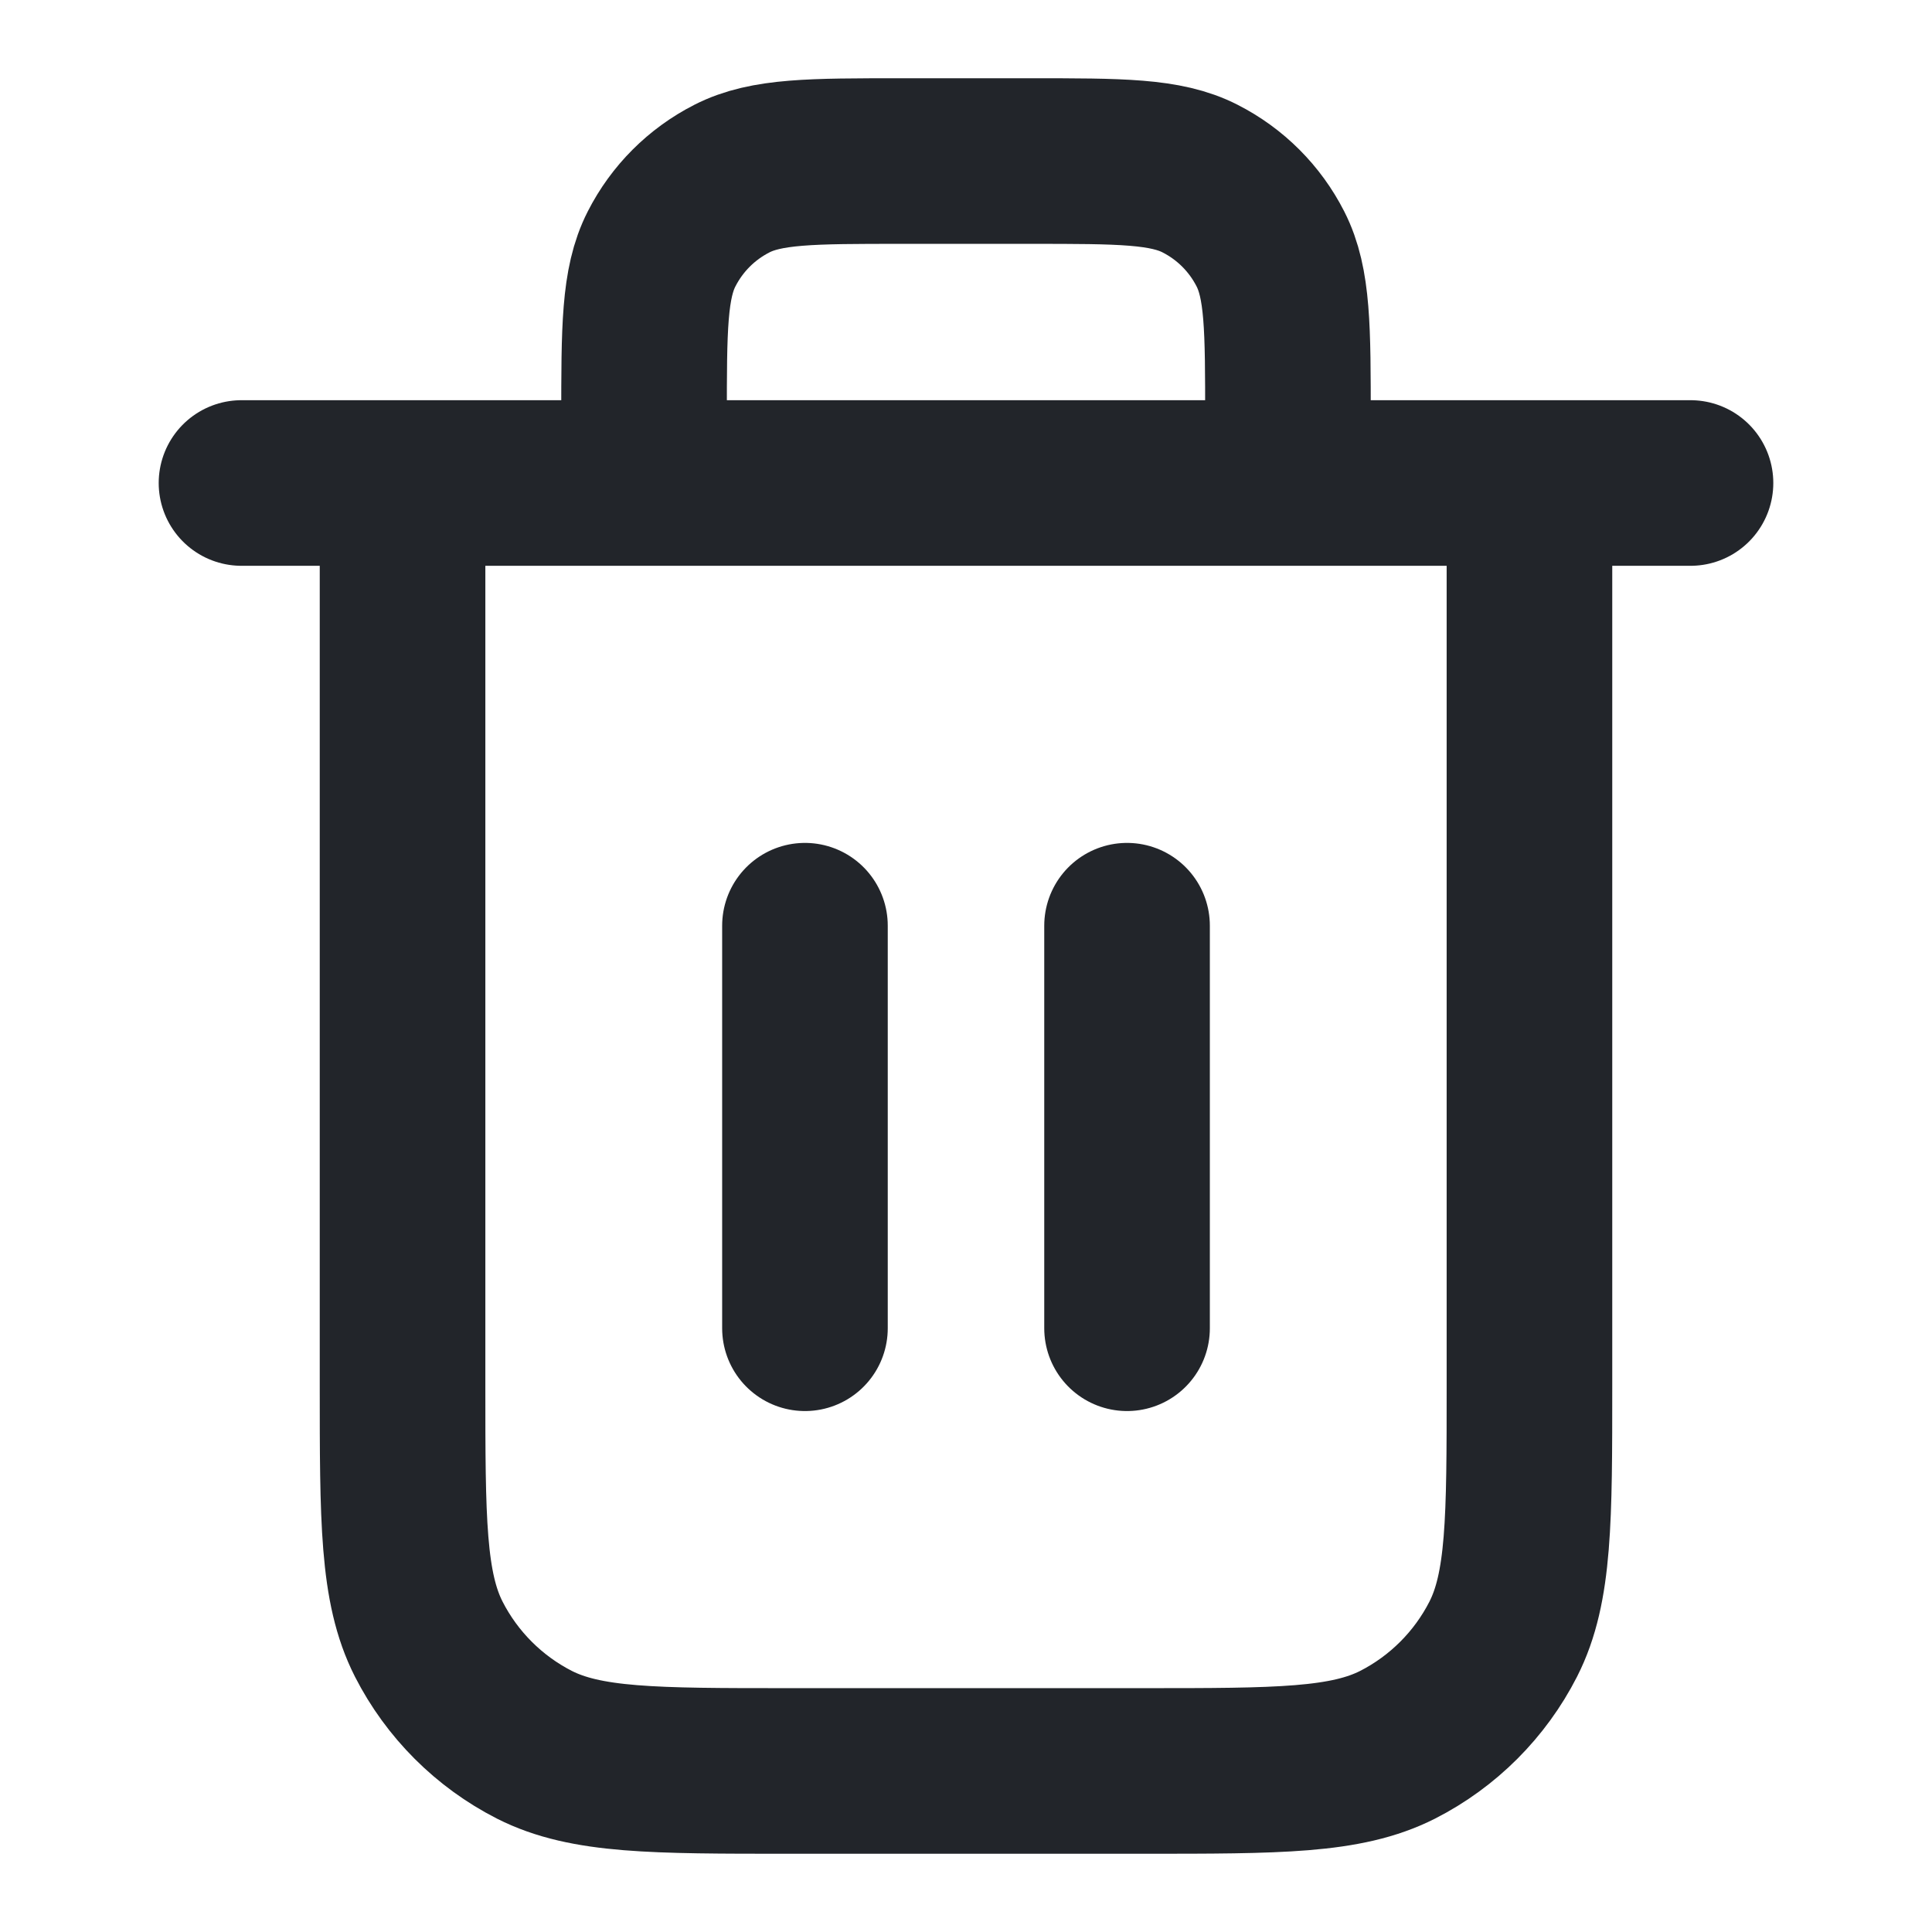
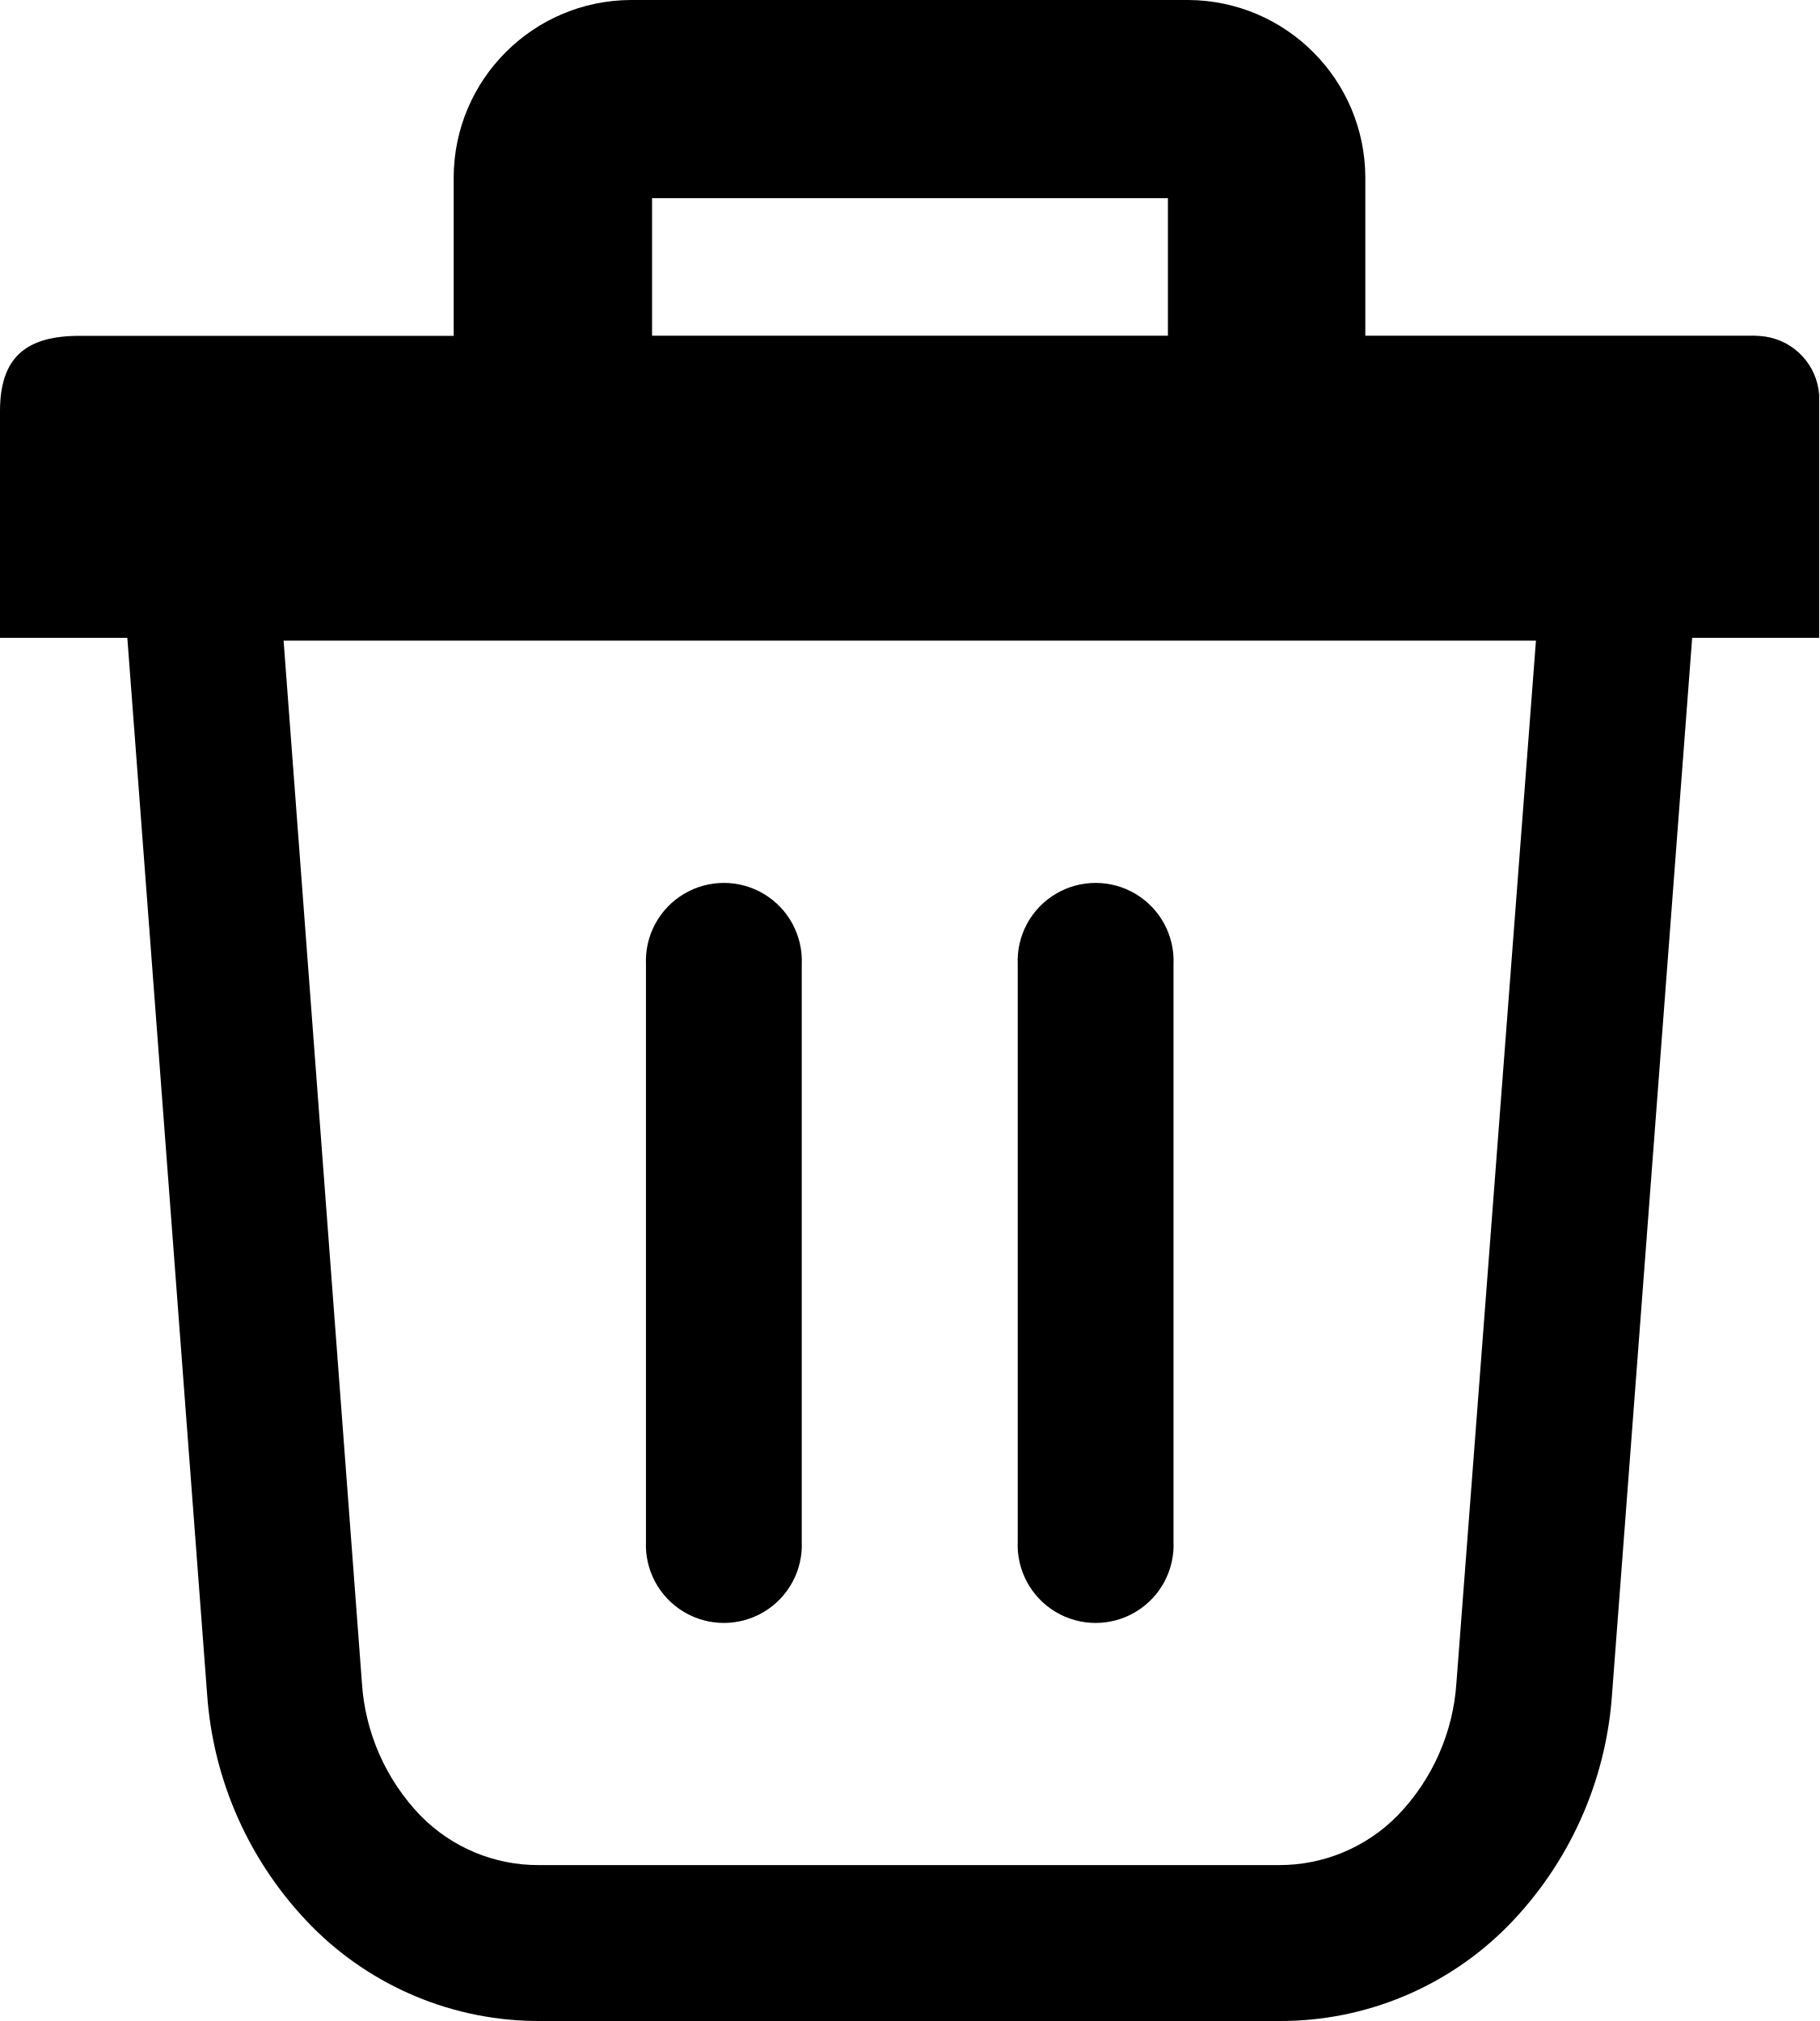
- <svg xmlns="http://www.w3.org/2000/svg" width="14" height="14" viewBox="0 0 14 14" fill="none">
-   <path d="M9.333 3.5V3.033C9.333 2.38 9.333 2.053 9.206 1.804C9.094 1.584 8.916 1.406 8.696 1.294C8.447 1.167 8.12 1.167 7.467 1.167H6.533C5.88 1.167 5.553 1.167 5.304 1.294C5.084 1.406 4.906 1.584 4.794 1.804C4.667 2.053 4.667 2.38 4.667 3.033V3.5M5.833 6.708V9.625M8.167 6.708V9.625M1.75 3.5H12.25M11.083 3.5V10.033C11.083 11.013 11.083 11.504 10.893 11.878C10.725 12.207 10.457 12.475 10.128 12.643C9.753 12.833 9.263 12.833 8.283 12.833H5.717C4.737 12.833 4.247 12.833 3.872 12.643C3.543 12.475 3.275 12.207 3.107 11.878C2.917 11.504 2.917 11.013 2.917 10.033V3.5" stroke="#22252A" stroke-width="1.2" stroke-linecap="round" stroke-linejoin="round" />
+ <svg xmlns="http://www.w3.org/2000/svg" id="Layer_1" data-name="Layer 1" viewBox="0 0 110.61 122.88">
+   <path d="M39.27,58.64a4.74,4.74,0,1,1,9.47,0V93.72a4.74,4.74,0,1,1-9.47,0V58.64Zm63.6-19.86L98,103a22.29,22.29,0,0,1-6.33,14.1,19.41,19.41,0,0,1-13.88,5.78h-45a19.4,19.4,0,0,1-13.86-5.78l0,0A22.31,22.31,0,0,1,12.59,103L7.74,38.78H0V25c0-3.32,1.63-4.58,4.84-4.58H27.58V10.79A10.82,10.82,0,0,1,38.37,0H72.24A10.82,10.82,0,0,1,83,10.79v9.62h23.35a6.19,6.19,0,0,1,1,.06A3.86,3.86,0,0,1,110.59,24c0,.2,0,.38,0,.57V38.78Zm-9.5.17H17.24L22,102.3a12.82,12.82,0,0,0,3.57,8.1l0,0a10,10,0,0,0,7.19,3h45a10.06,10.06,0,0,0,7.19-3,12.8,12.8,0,0,0,3.59-8.1L93.37,39ZM71,20.41V12.05H39.64v8.36ZM61.87,58.64a4.74,4.74,0,1,1,9.47,0V93.72a4.74,4.74,0,1,1-9.47,0V58.64Z" />
</svg>
